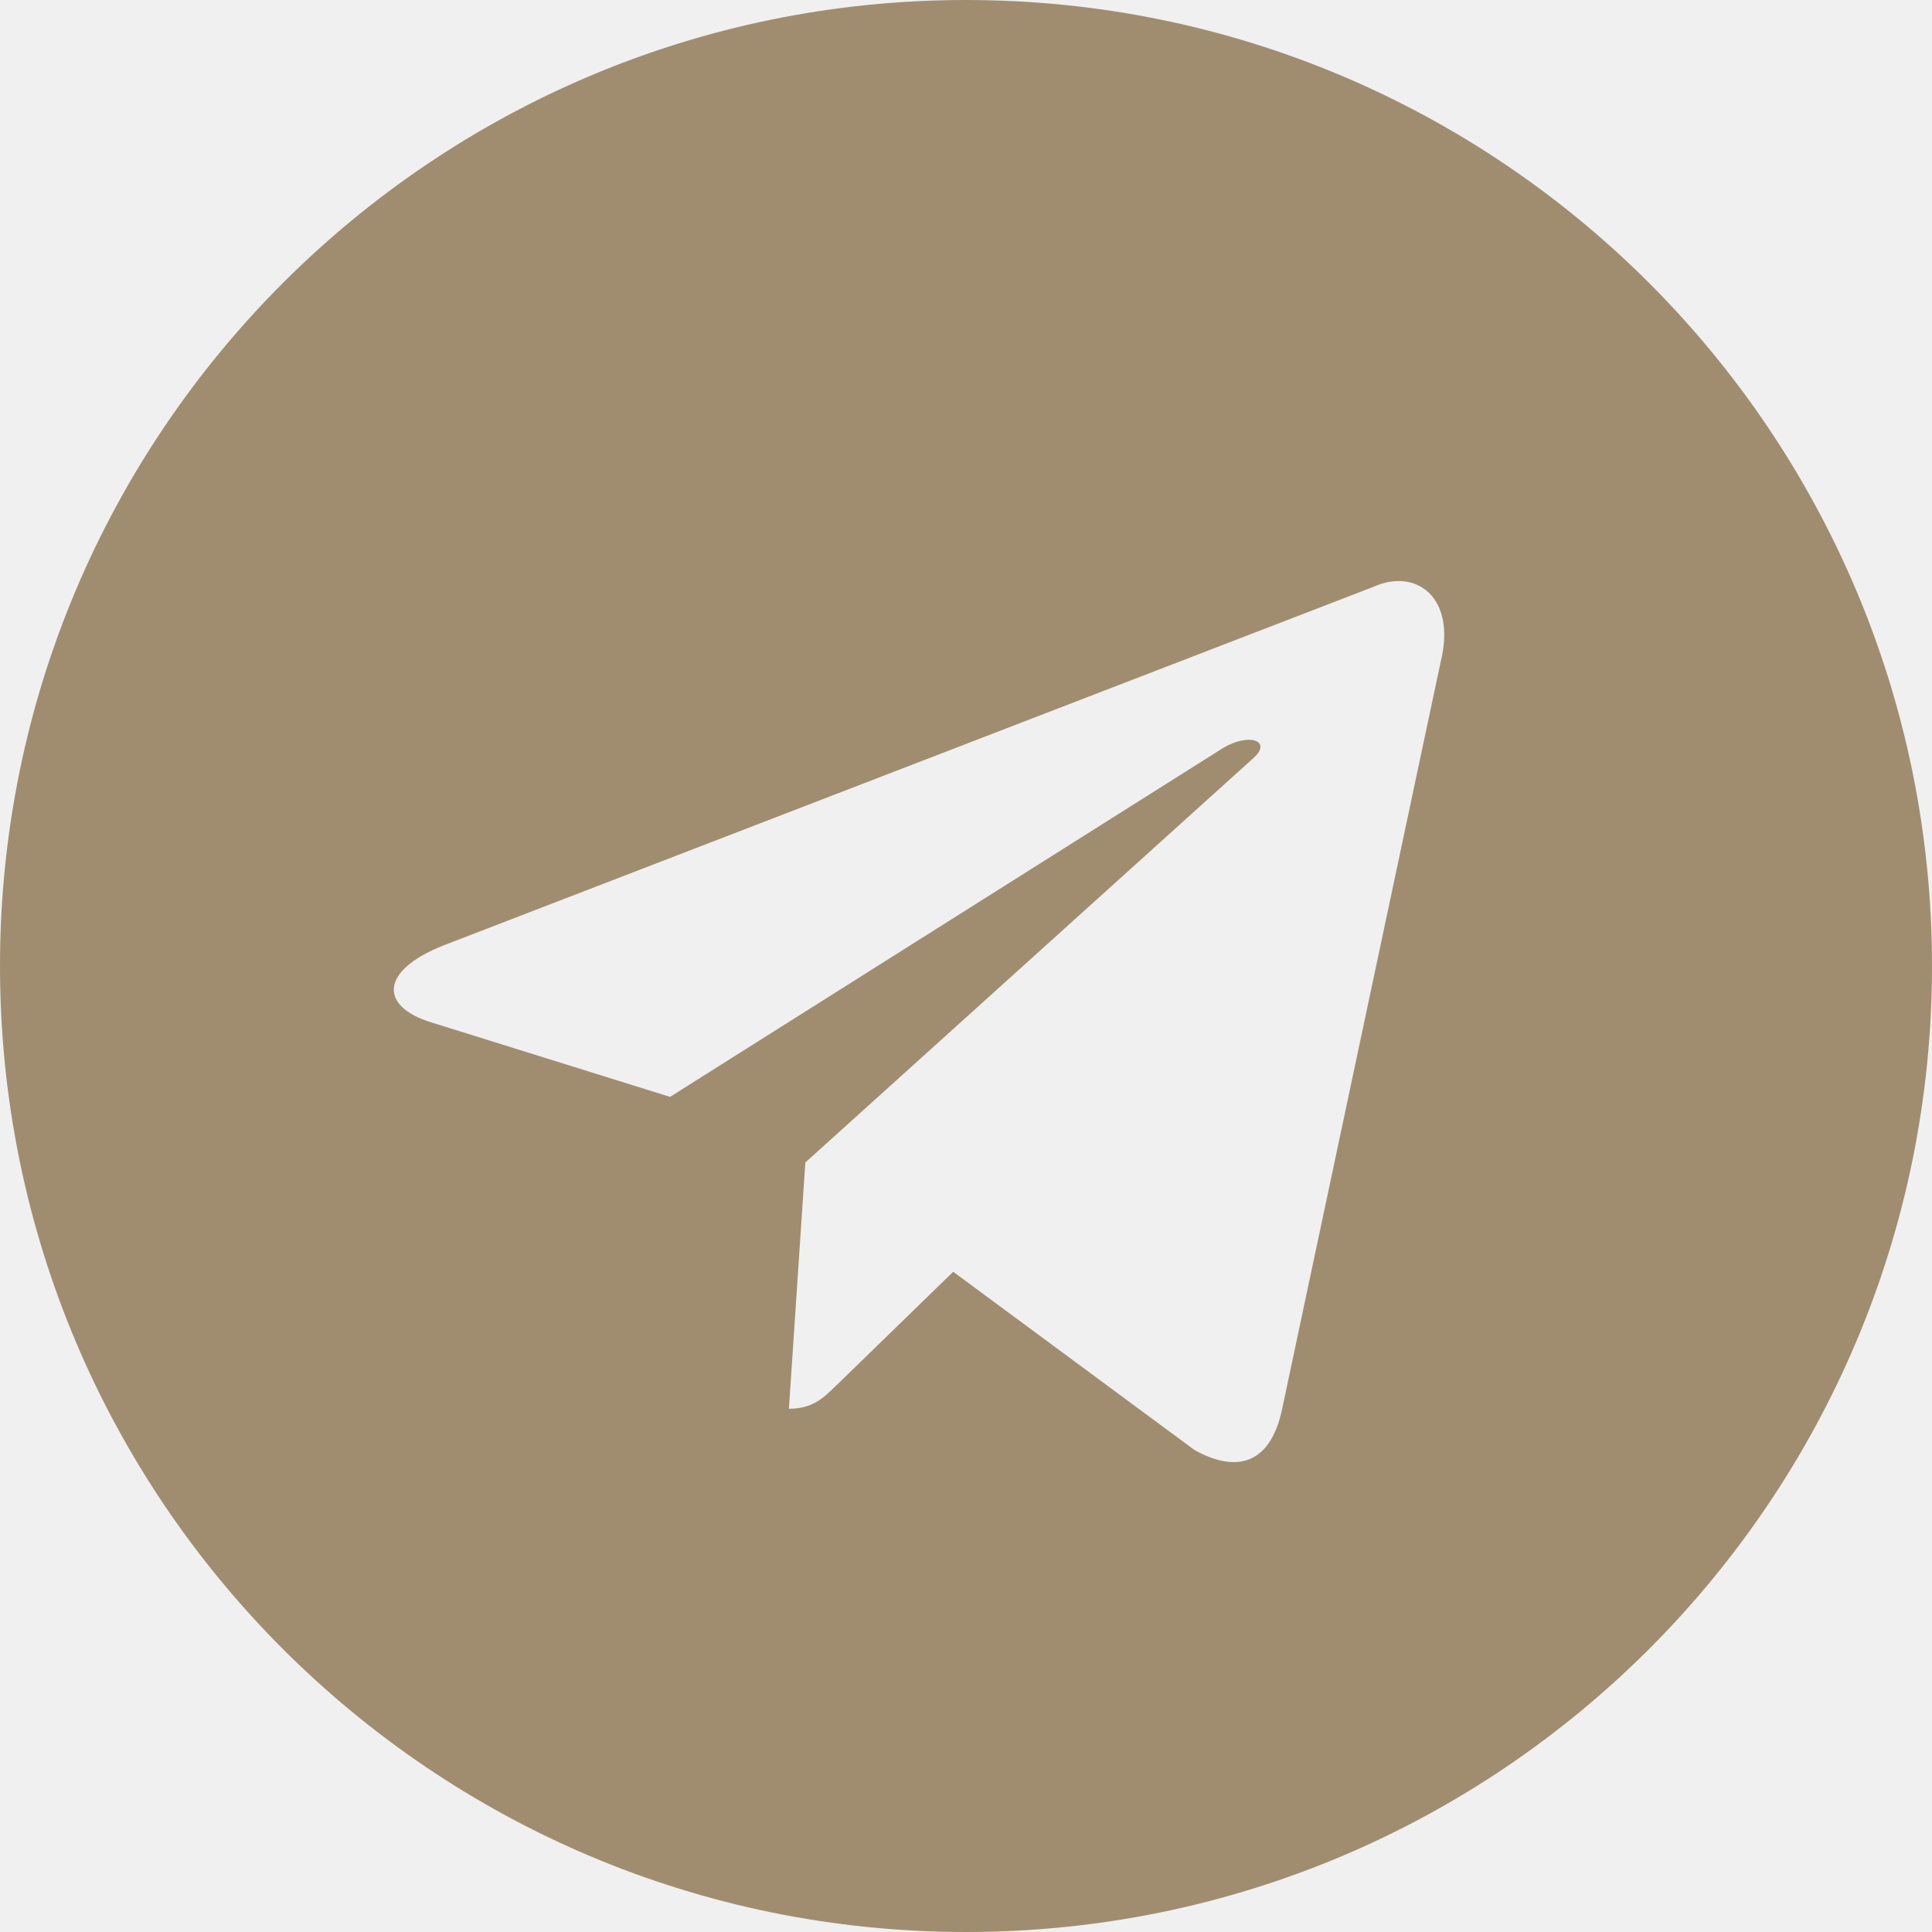
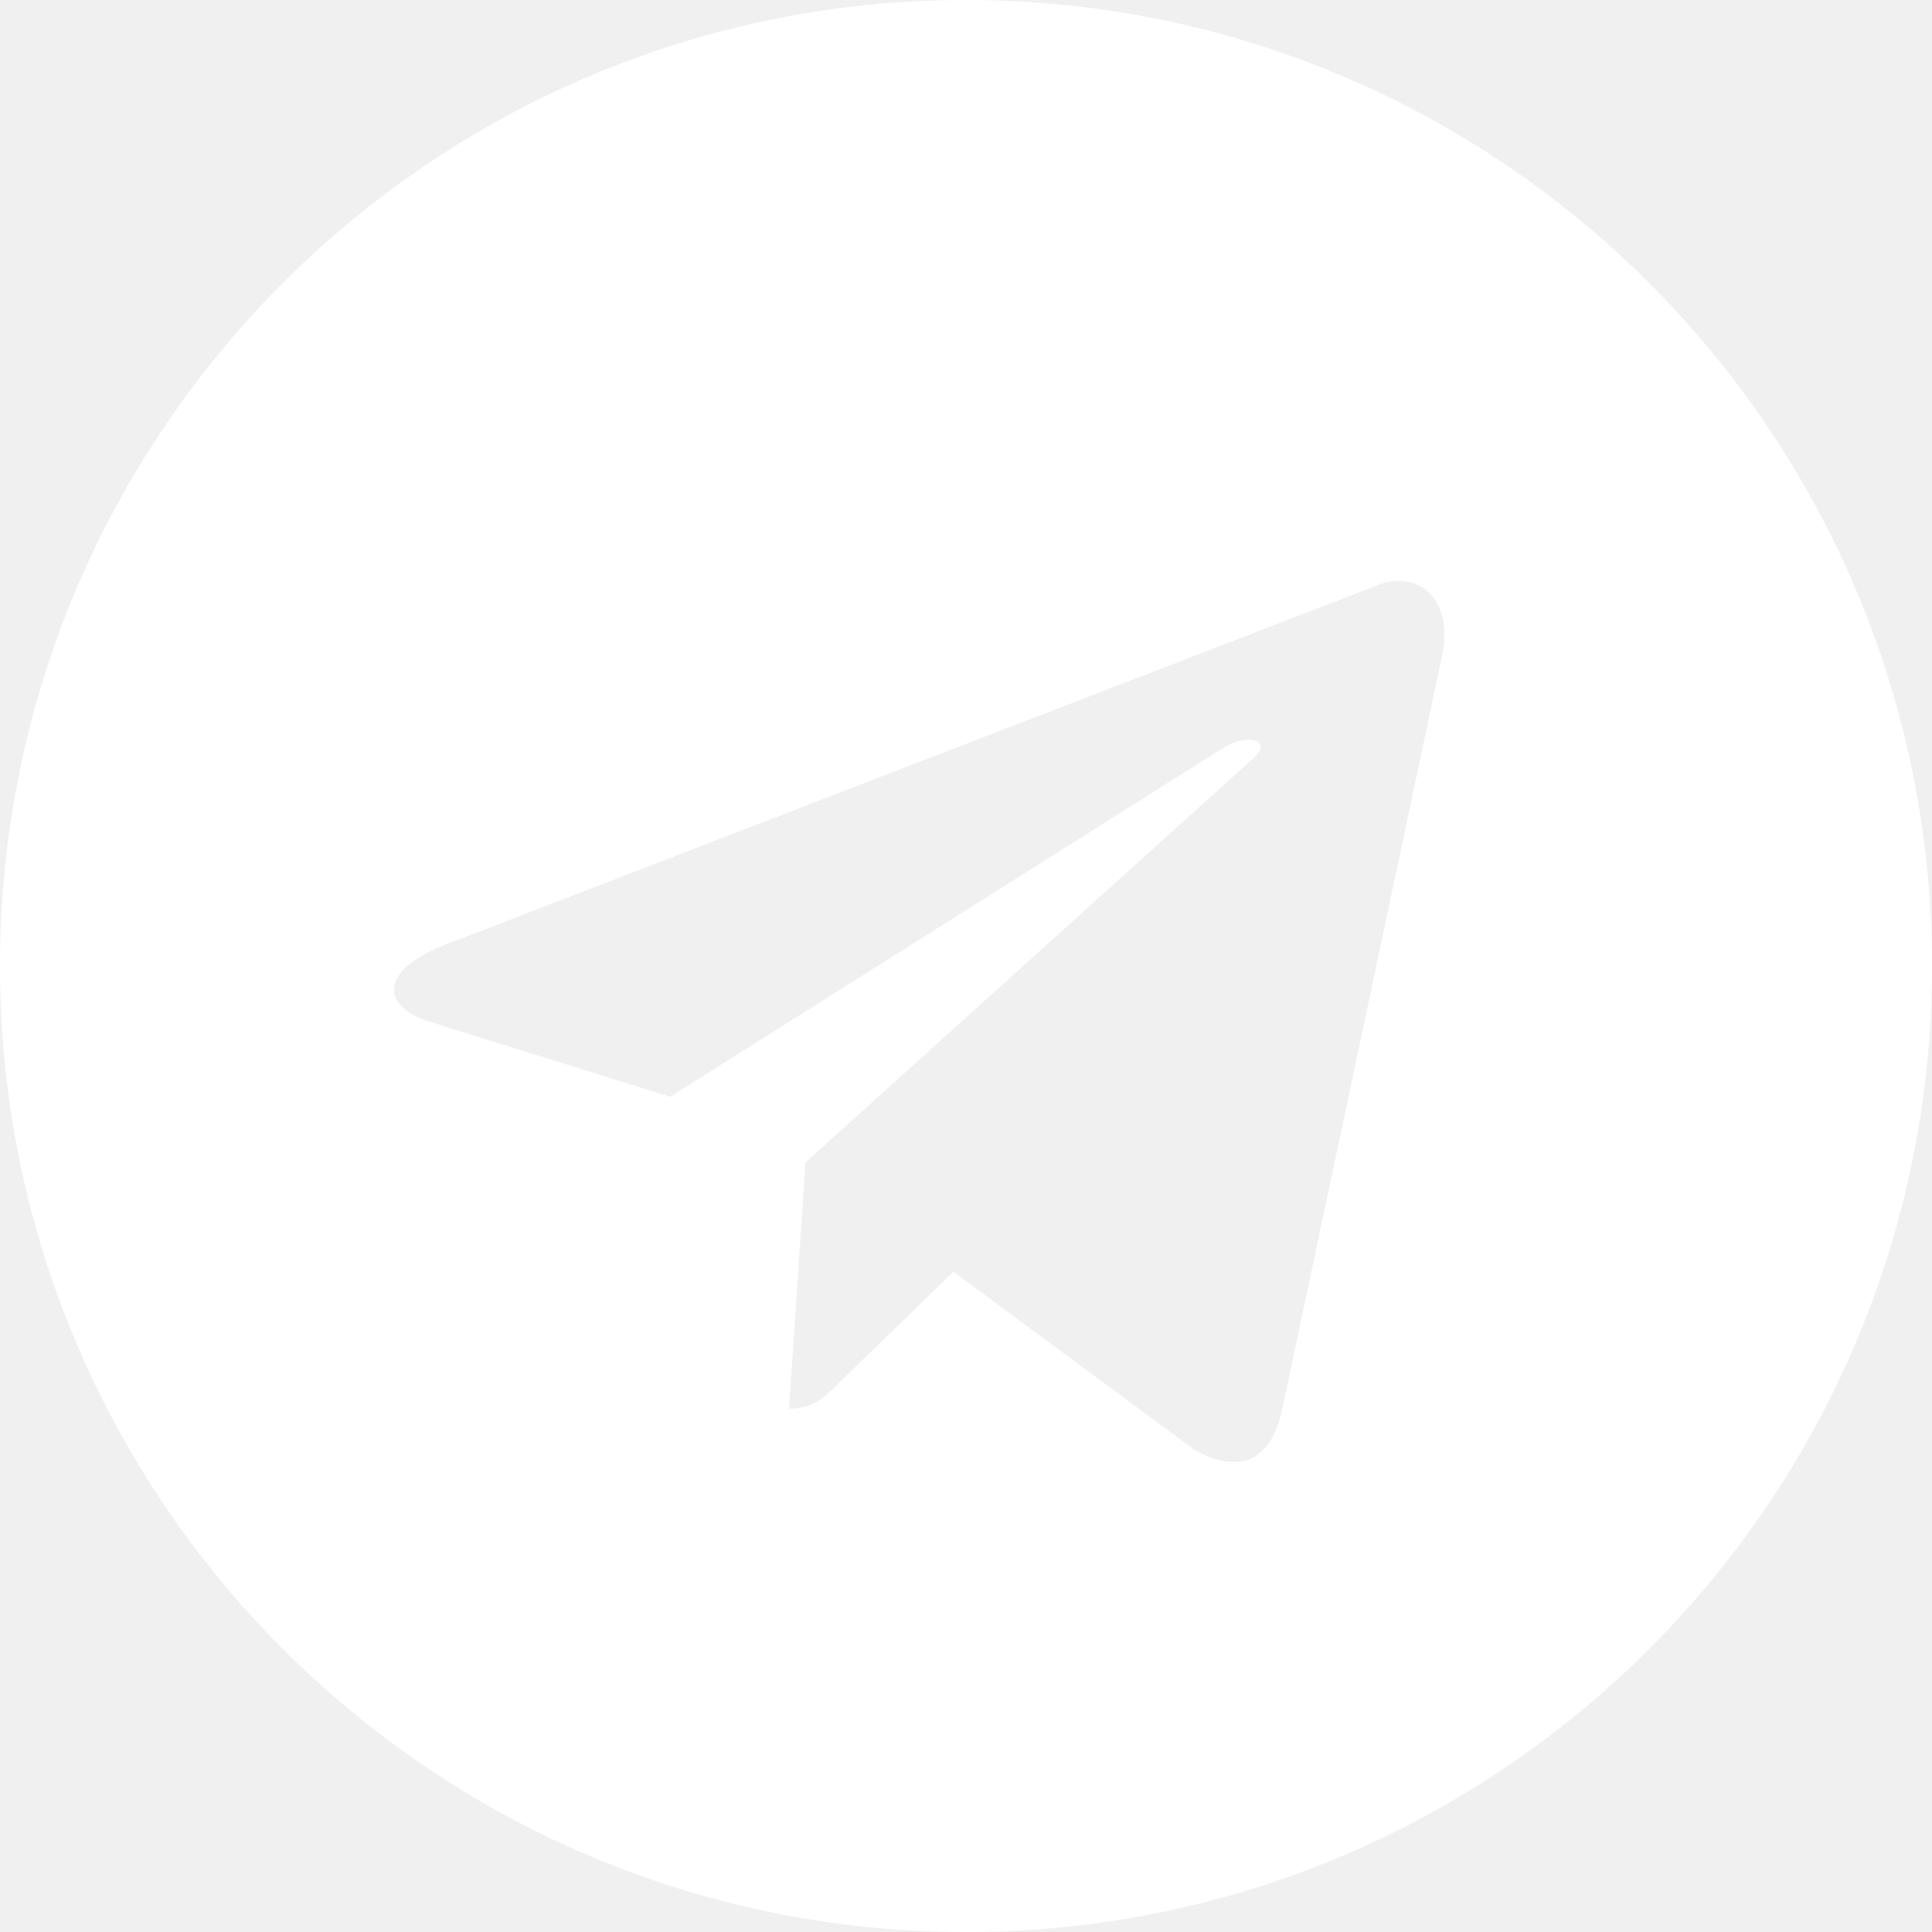
- <svg xmlns="http://www.w3.org/2000/svg" width="50" height="50" viewBox="0 0 50 50" fill="none">
-   <path fill-rule="evenodd" clip-rule="evenodd" d="M25 50C11.193 50 0 38.807 0 25C0 11.193 11.193 0 25 0C38.807 0 50 11.193 50 25C50 38.807 38.807 50 25 50ZM20.417 36.458L20.842 30.085L20.842 30.085L32.434 19.623C32.943 19.172 32.323 18.952 31.648 19.361L17.341 28.387L11.161 26.459C9.827 26.05 9.817 25.133 11.461 24.474L35.542 15.188C36.642 14.689 37.703 15.452 37.283 17.136L33.182 36.461C32.896 37.834 32.066 38.163 30.917 37.529L24.669 32.913L21.667 35.833C21.657 35.842 21.648 35.851 21.638 35.86C21.303 36.187 21.025 36.458 20.417 36.458Z" fill="#A08D70" />
+ <svg xmlns="http://www.w3.org/2000/svg" width="35" height="35" viewBox="0 0 35 35" fill="none">
+   <path fill-rule="evenodd" clip-rule="evenodd" d="M0 17.5C0 27.165 7.835 35 17.5 35C27.165 35 35 27.165 35 17.5C35 7.835 27.165 0 17.5 0C7.835 0 0 7.835 0 17.5ZM14.294 25.519L14.592 21.058L14.592 21.058L22.707 13.735C23.063 13.419 22.629 13.265 22.156 13.552L12.141 19.87L7.816 18.52C6.881 18.234 6.875 17.592 8.025 17.13L24.882 10.63C25.652 10.281 26.395 10.815 26.101 11.993L23.23 25.521C23.03 26.483 22.449 26.713 21.644 26.269L17.271 23.038L15.169 25.082C15.163 25.088 15.156 25.095 15.15 25.101C14.915 25.33 14.72 25.519 14.294 25.519Z" fill="white" />
</svg>
